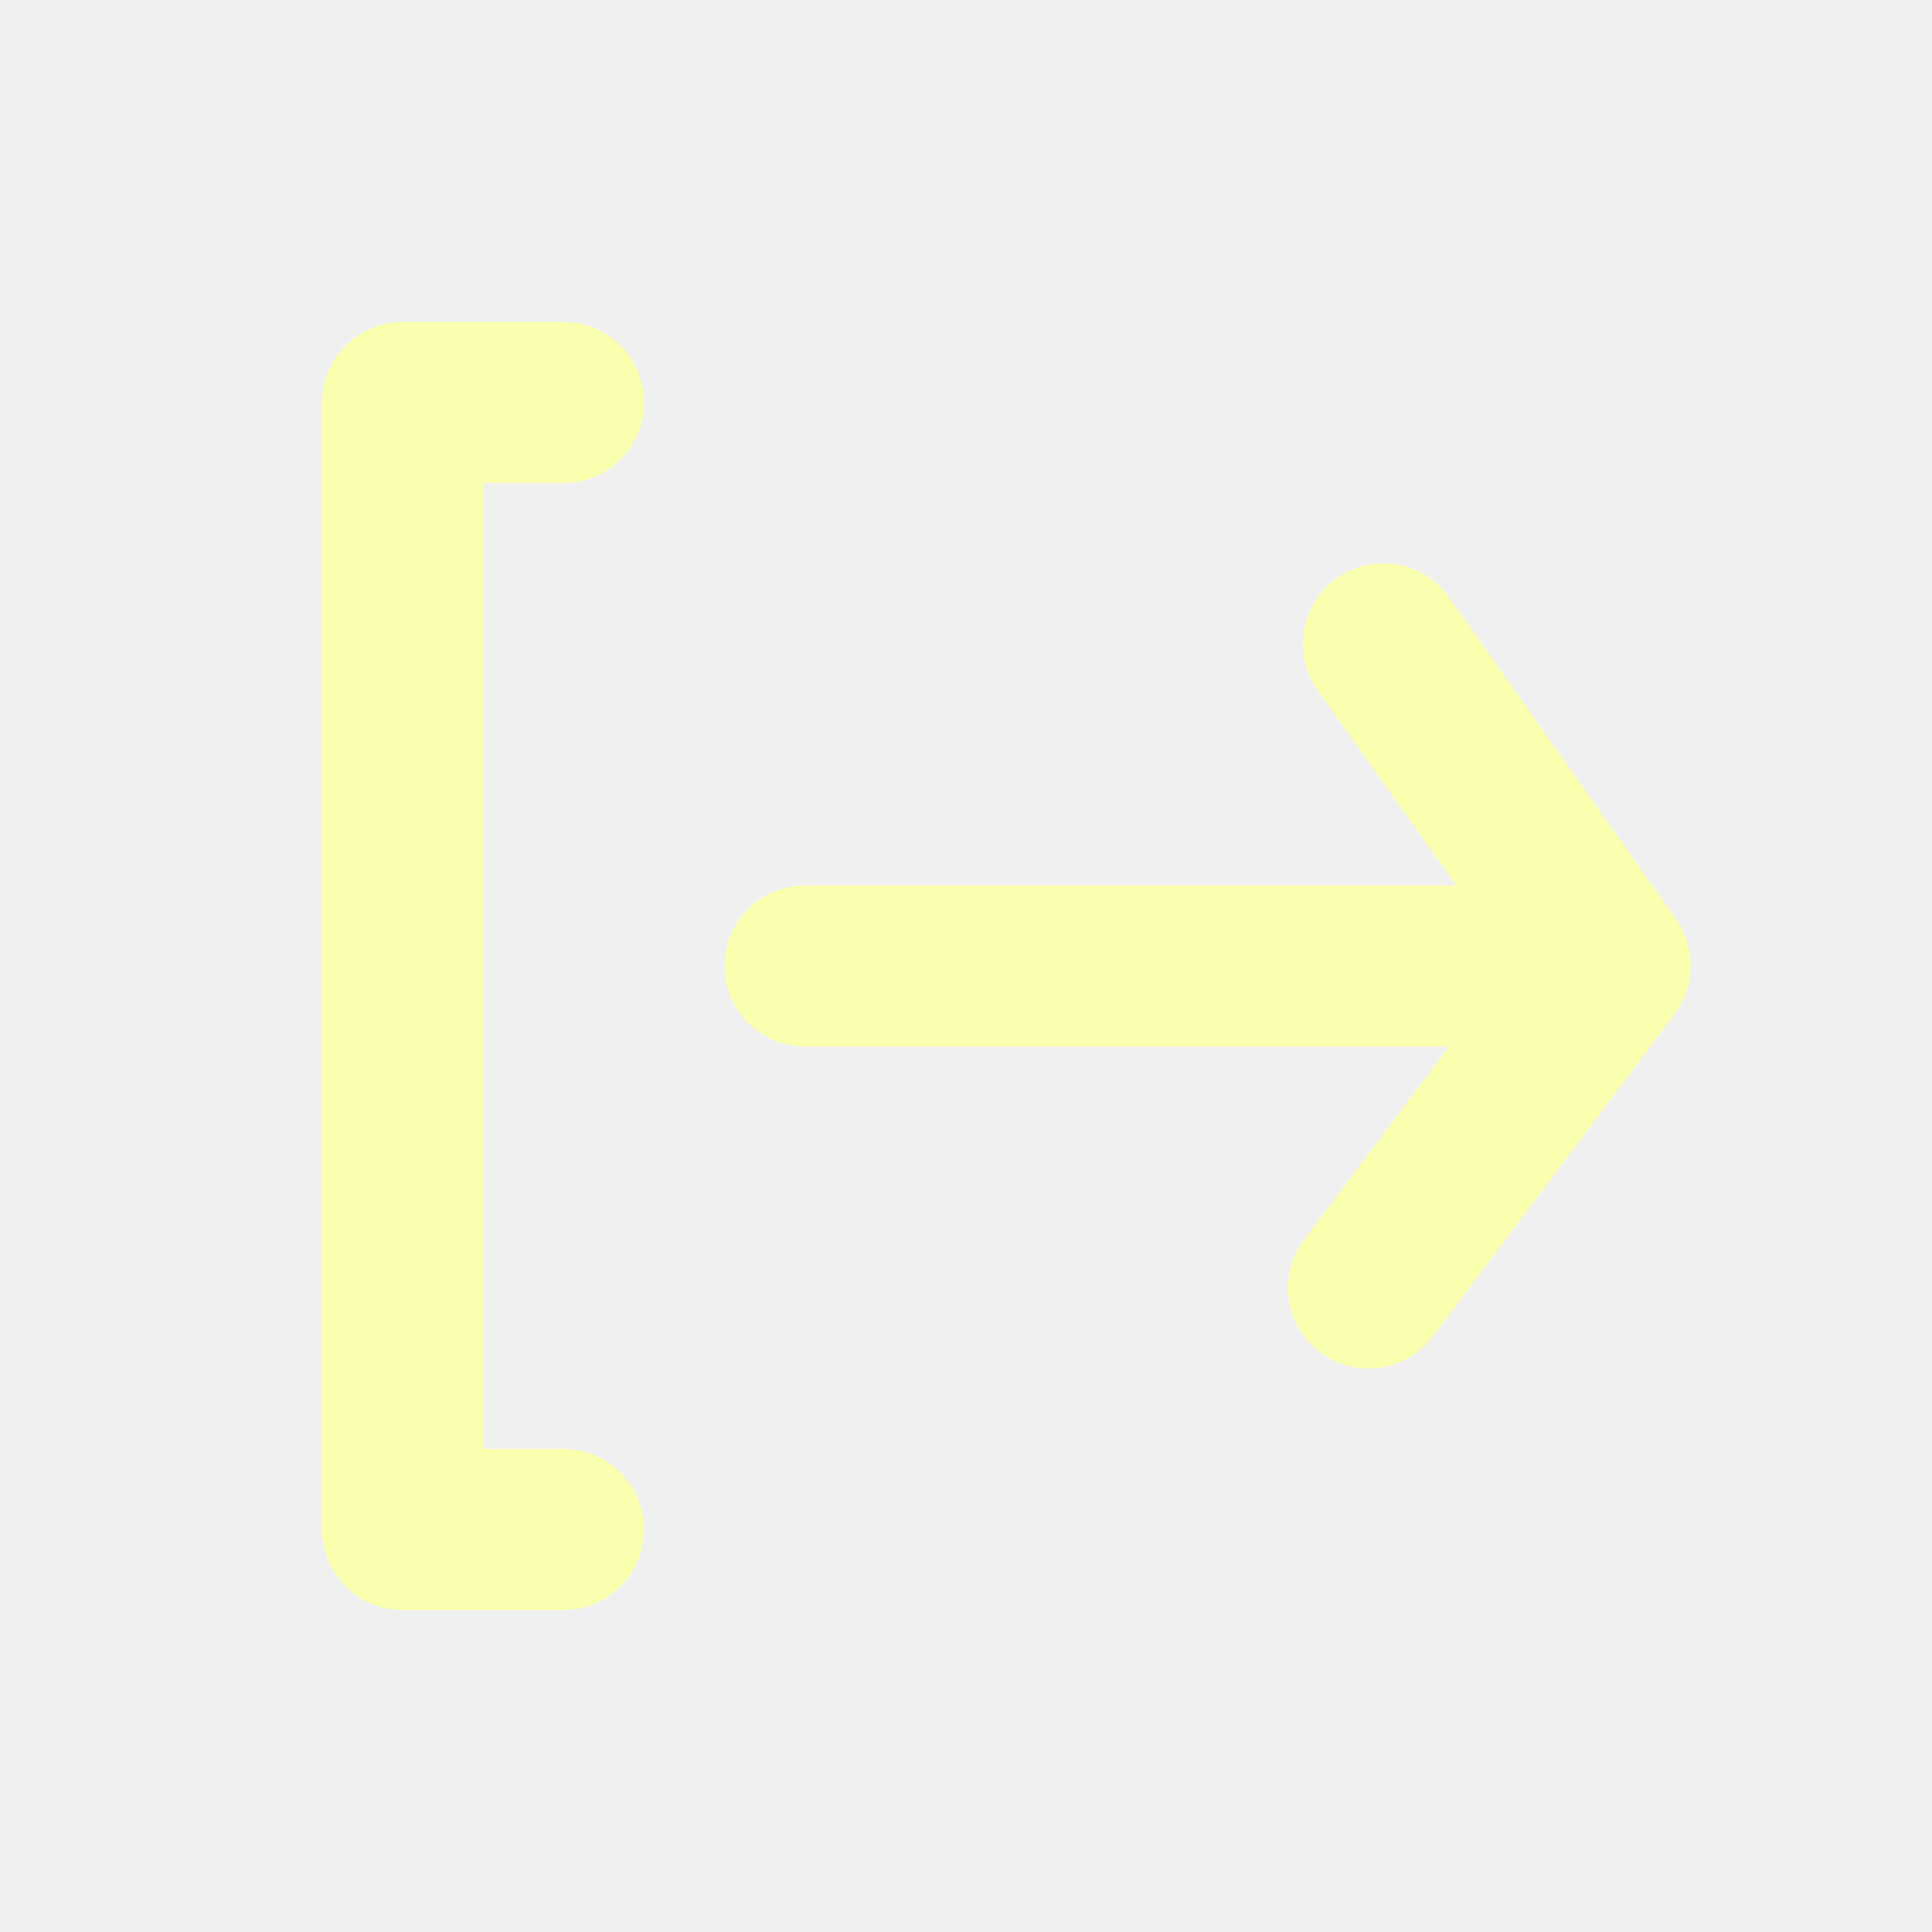
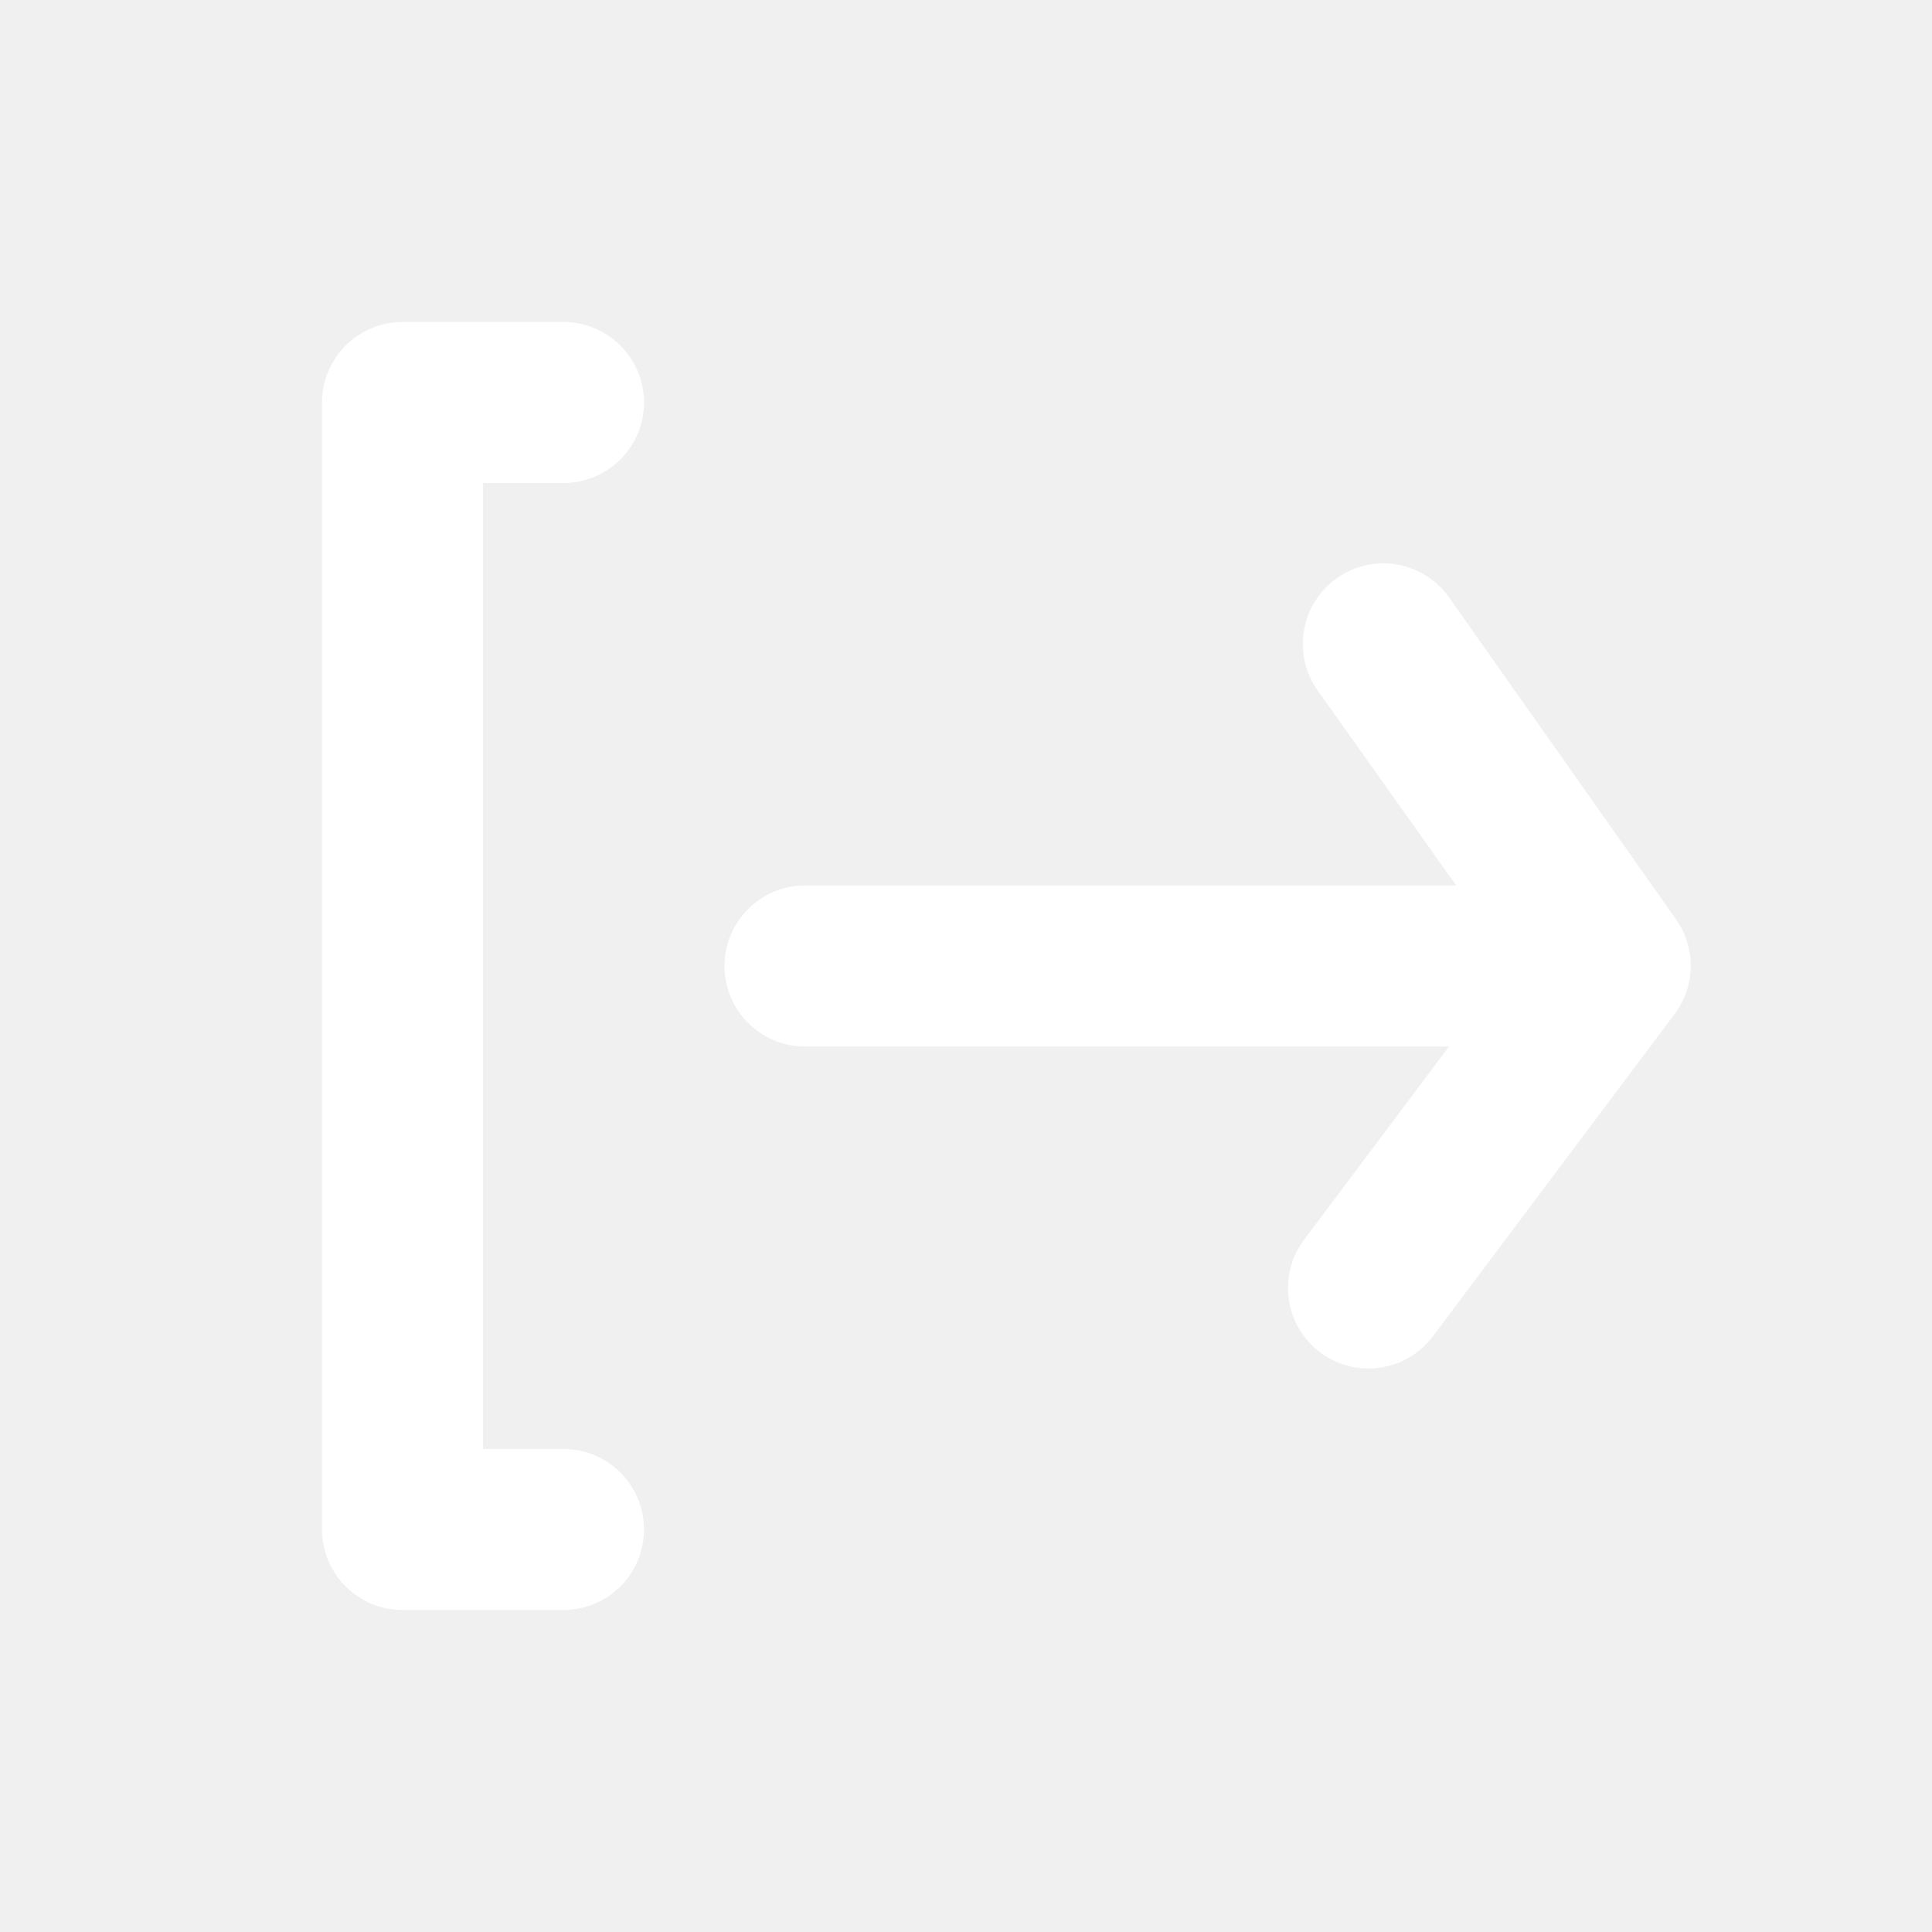
<svg xmlns="http://www.w3.org/2000/svg" viewBox="0 0 24 24">
  <g data-name="Layer 2">
    <g data-name="log-out">
      <rect width="24" height="24" transform="rotate(90 12 12)" opacity="0" />
-       <path fill="#faffaf" d="M7 6a1 1 0 0 0 0-2H5a1 1 0 0 0-1 1v14a1 1 0 0 0 1 1h2a1 1 0 0 0 0-2H6V6z" />
-       <path fill="#faffaf" d="M20.82 11.42l-2.82-4a1 1 0 0 0-1.39-.24 1 1 0 0 0-.24 1.4L18.09 11H10a1 1 0 0 0 0 2h8l-1.8 2.4a1 1 0 0 0 .2 1.4 1 1 0 0 0 .6.2 1 1 0 0 0 .8-.4l3-4a1 1 0 0 0 .02-1.18z" />
+       <path fill="#ffffff" d="M7 6a1 1 0 0 0 0-2H5a1 1 0 0 0-1 1v14a1 1 0 0 0 1 1h2a1 1 0 0 0 0-2H6V6z" />
+       <path fill="#ffffff" d="M20.82 11.42l-2.82-4a1 1 0 0 0-1.39-.24 1 1 0 0 0-.24 1.4L18.09 11H10a1 1 0 0 0 0 2h8l-1.8 2.4a1 1 0 0 0 .2 1.4 1 1 0 0 0 .6.2 1 1 0 0 0 .8-.4l3-4a1 1 0 0 0 .02-1.18z" />
    </g>
  </g>
</svg>
